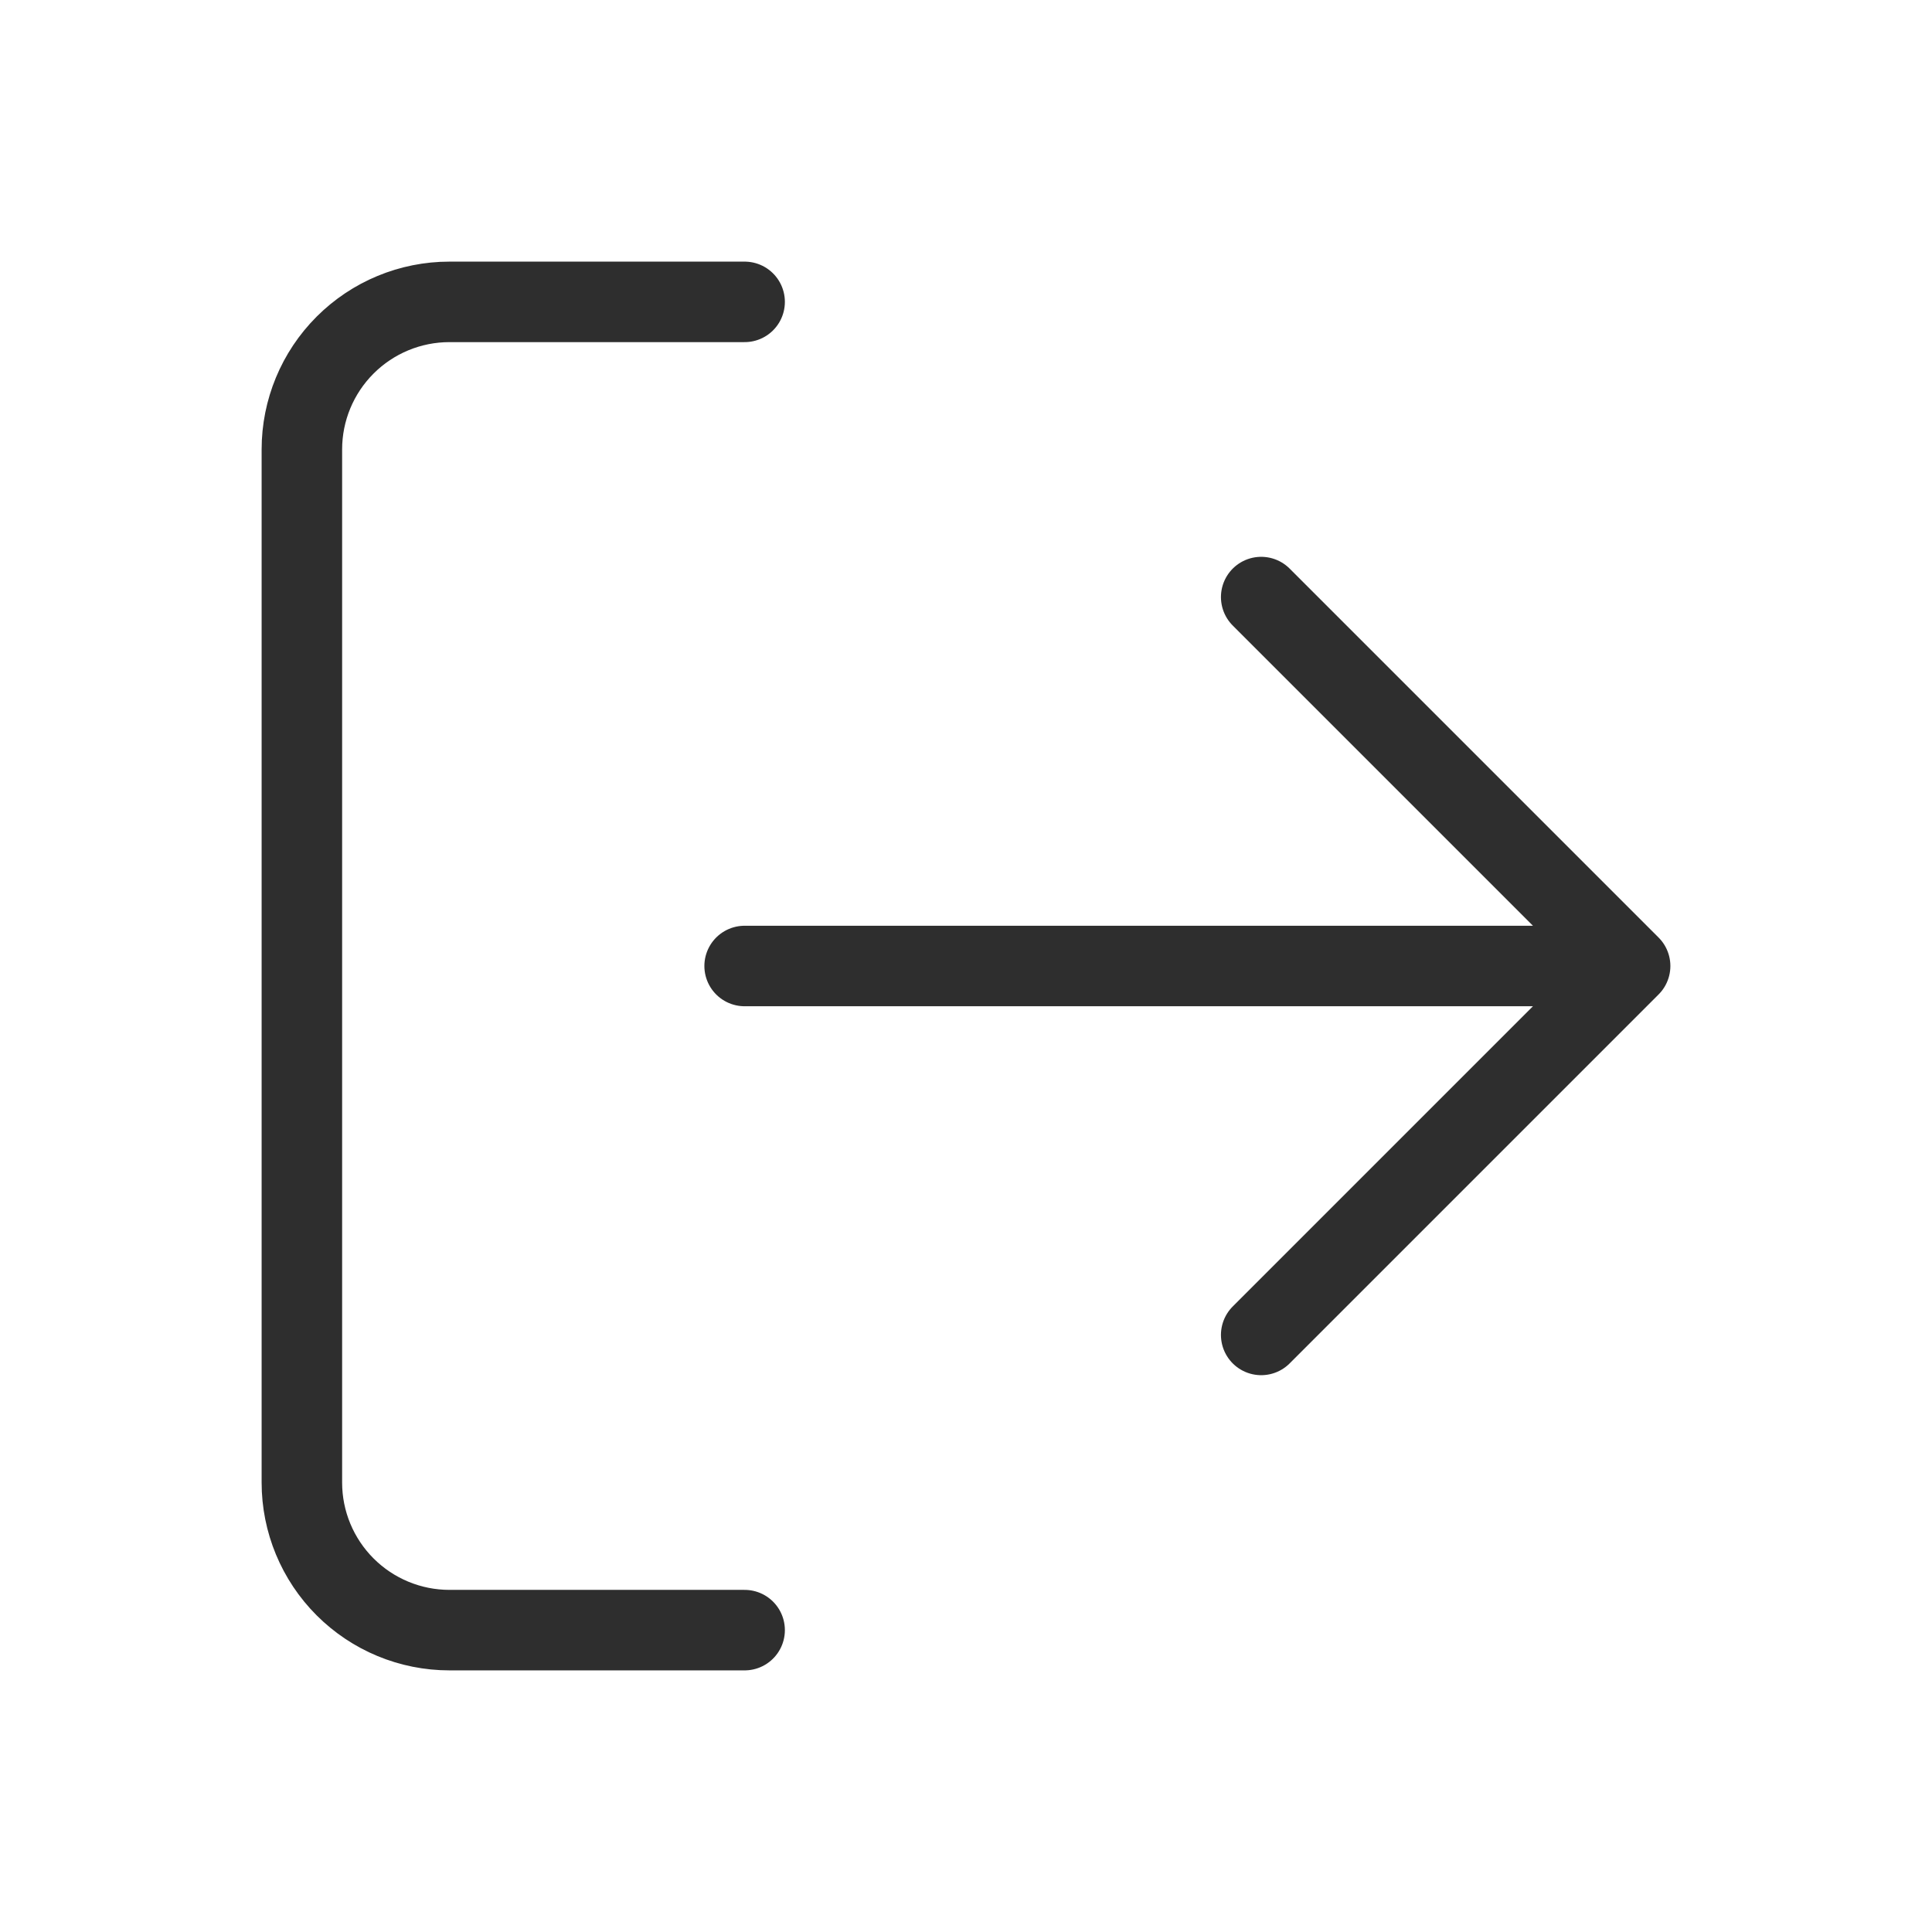
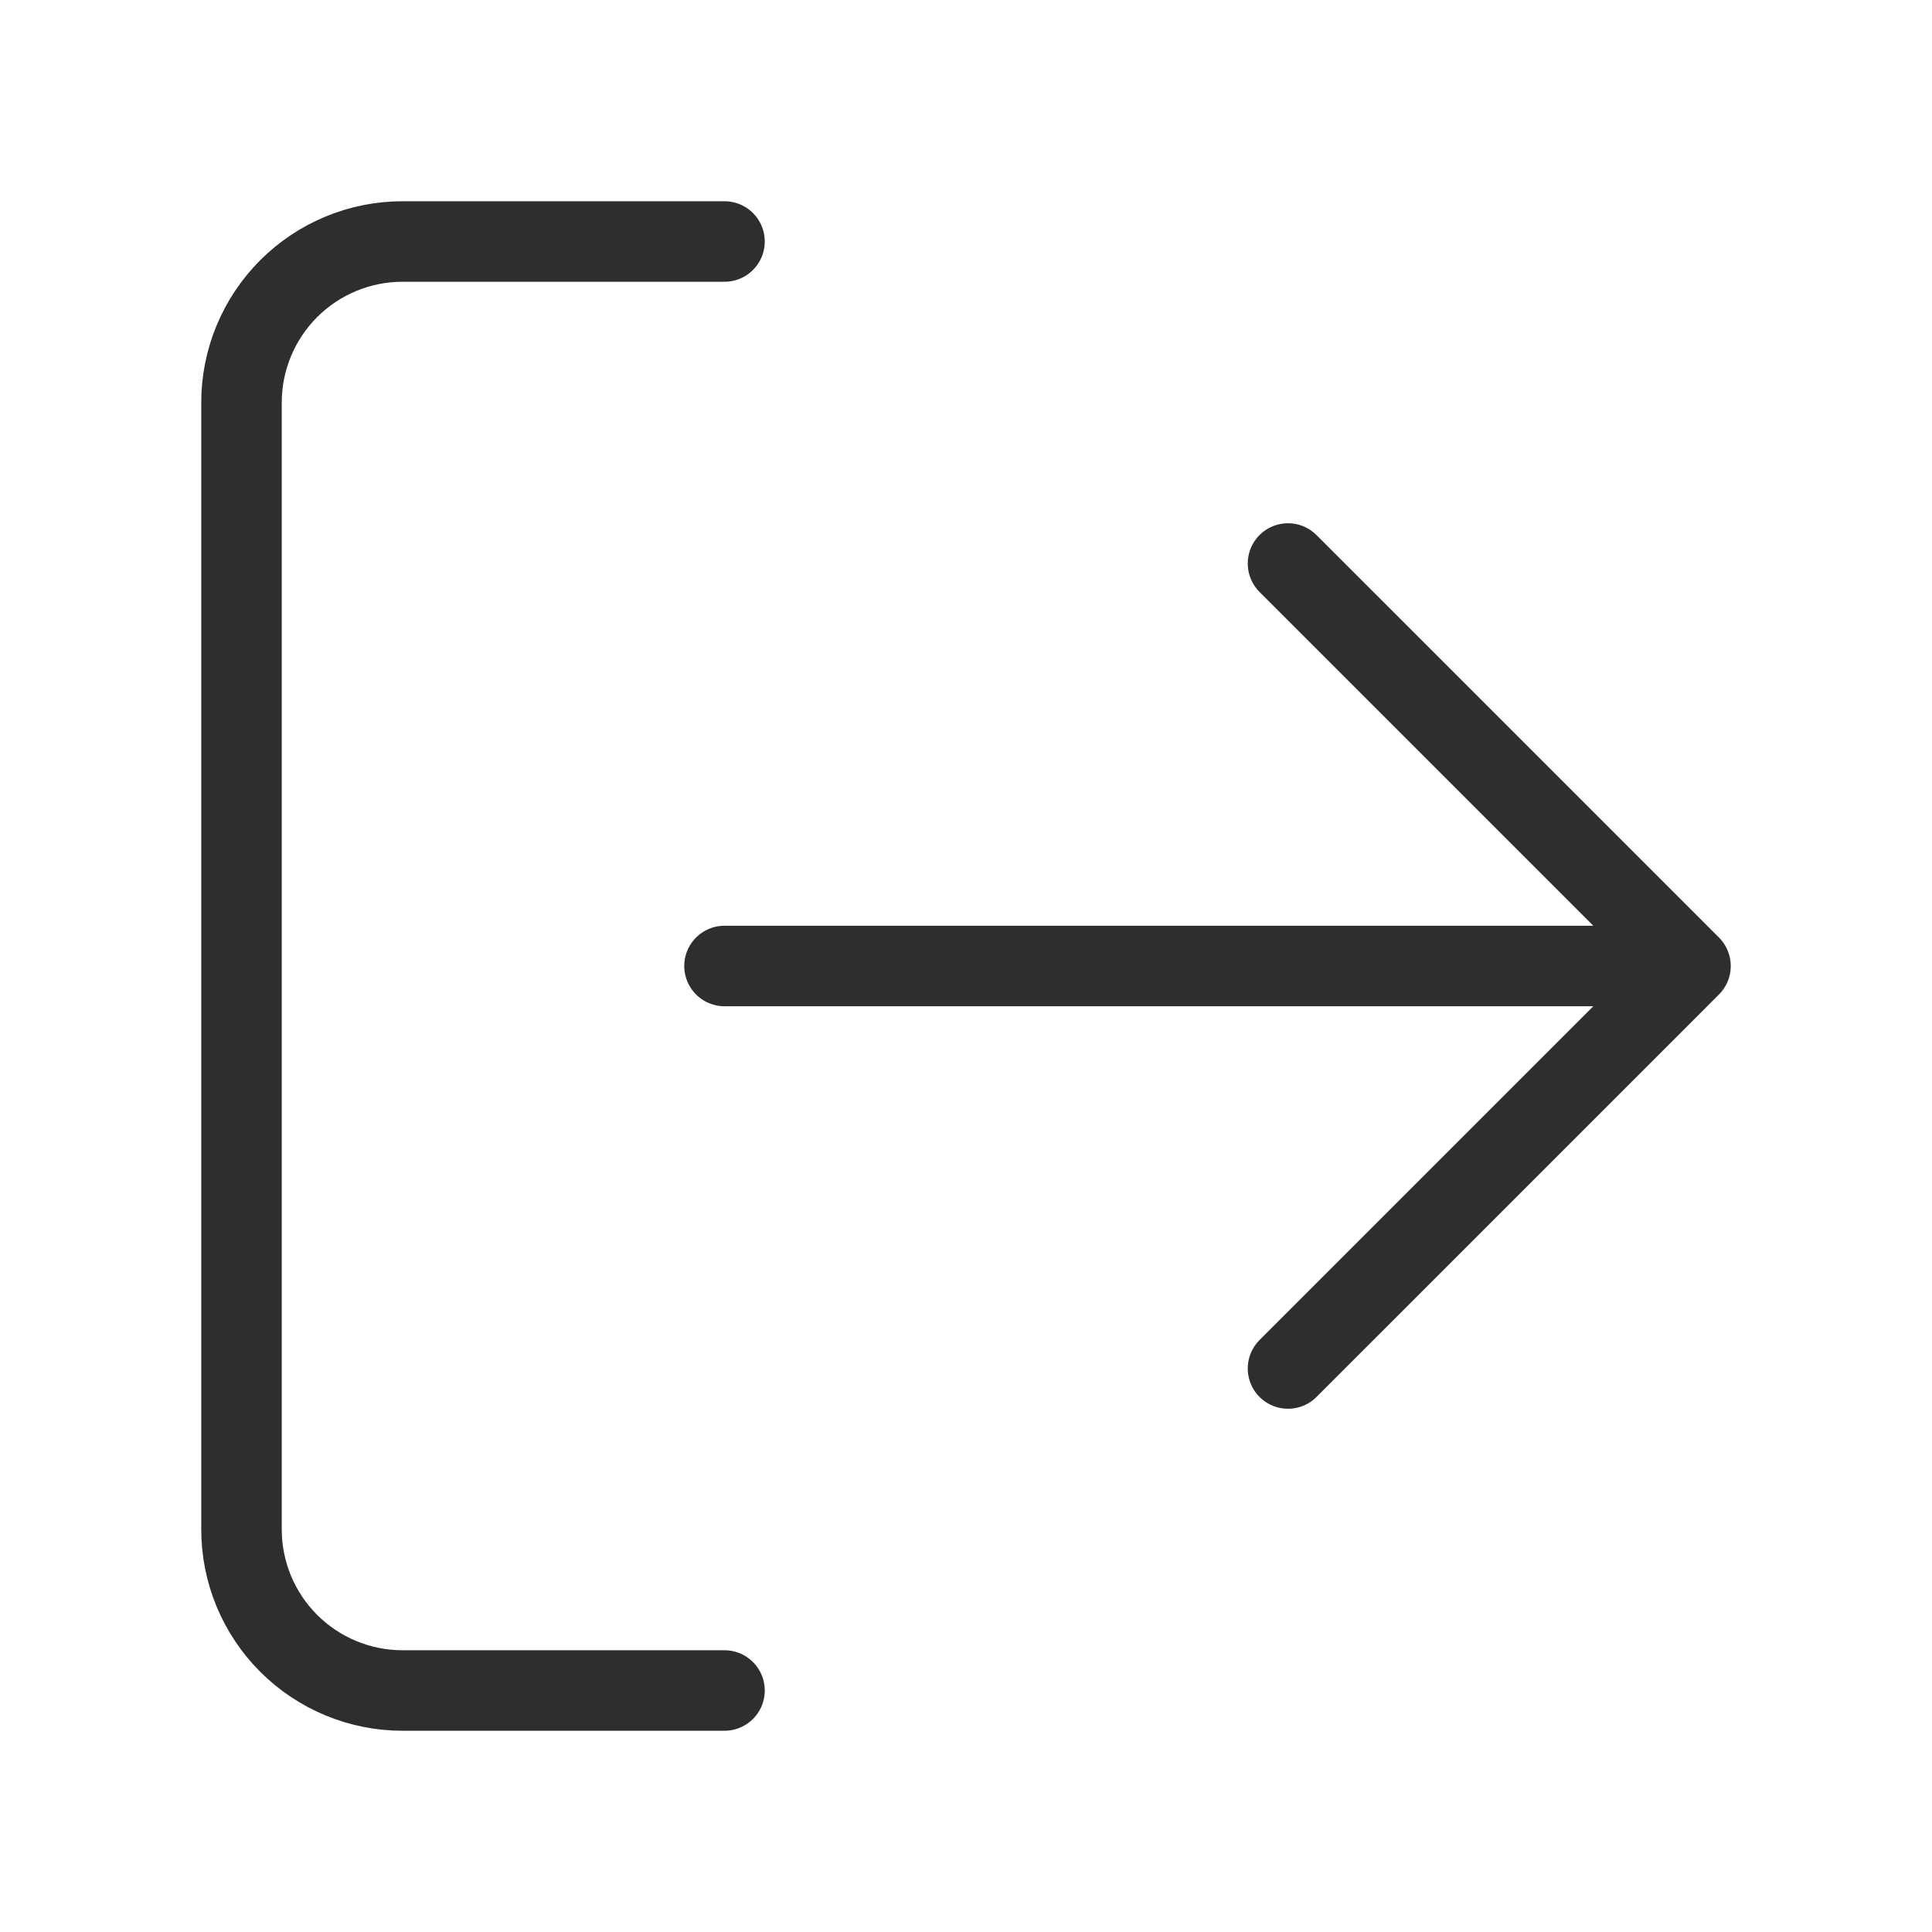
<svg xmlns="http://www.w3.org/2000/svg" width="24" height="24" viewBox="0 0 24 24" fill="none">
-   <path d="M9.25 20.25H5.583C5.097 20.25 4.631 20.057 4.287 19.713C3.943 19.369 3.75 18.903 3.75 18.417V5.583C3.75 5.097 3.943 4.631 4.287 4.287C4.631 3.943 5.097 3.75 5.583 3.75H9.25M15.667 16.583L20.25 12M20.25 12L15.667 7.417M20.25 12H9.25" stroke="#2E2E2E" stroke-linecap="round" stroke-linejoin="round" />
+   <path d="M9 21H5C4.47 21 3.961 20.789 3.586 20.414C3.211 20.039 3 19.53 3 19V5C3 4.47 3.211 3.961 3.586 3.586C3.961 3.211 4.47 3 5 3H9M16 17L21 12M21 12L16 7M21 12H9" stroke="#2E2E2E" stroke-linecap="round" stroke-linejoin="round" />
</svg>
